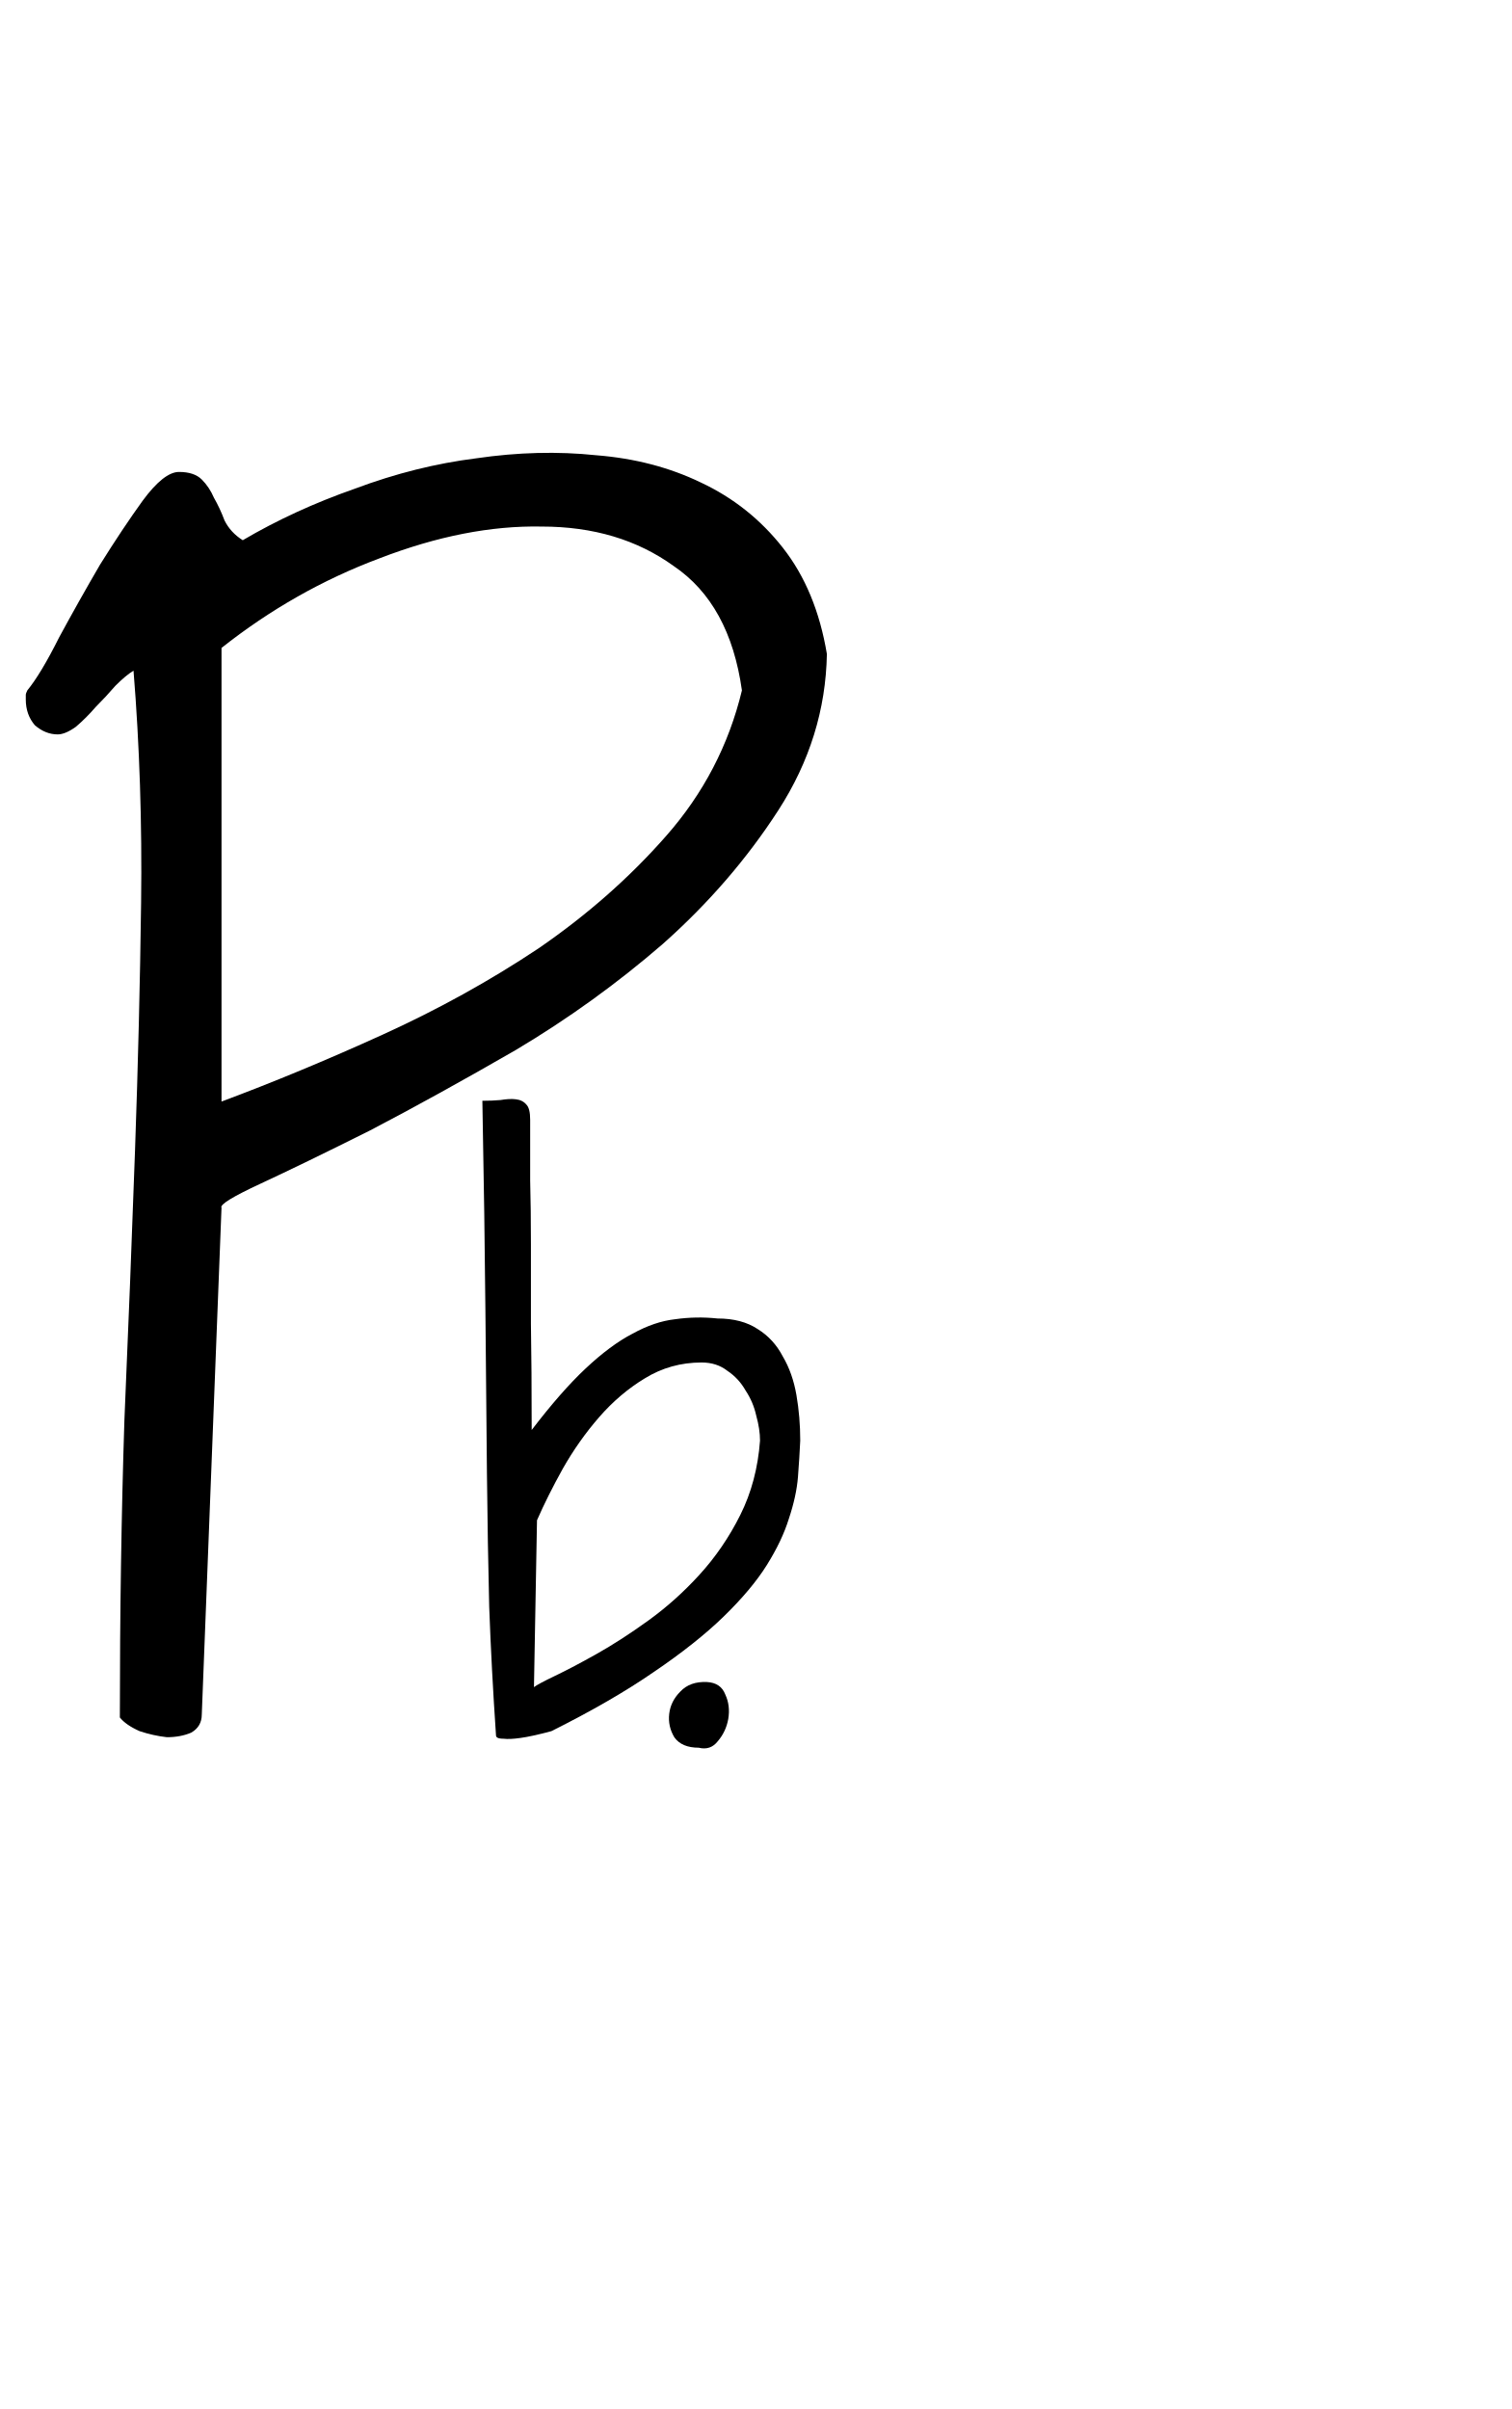
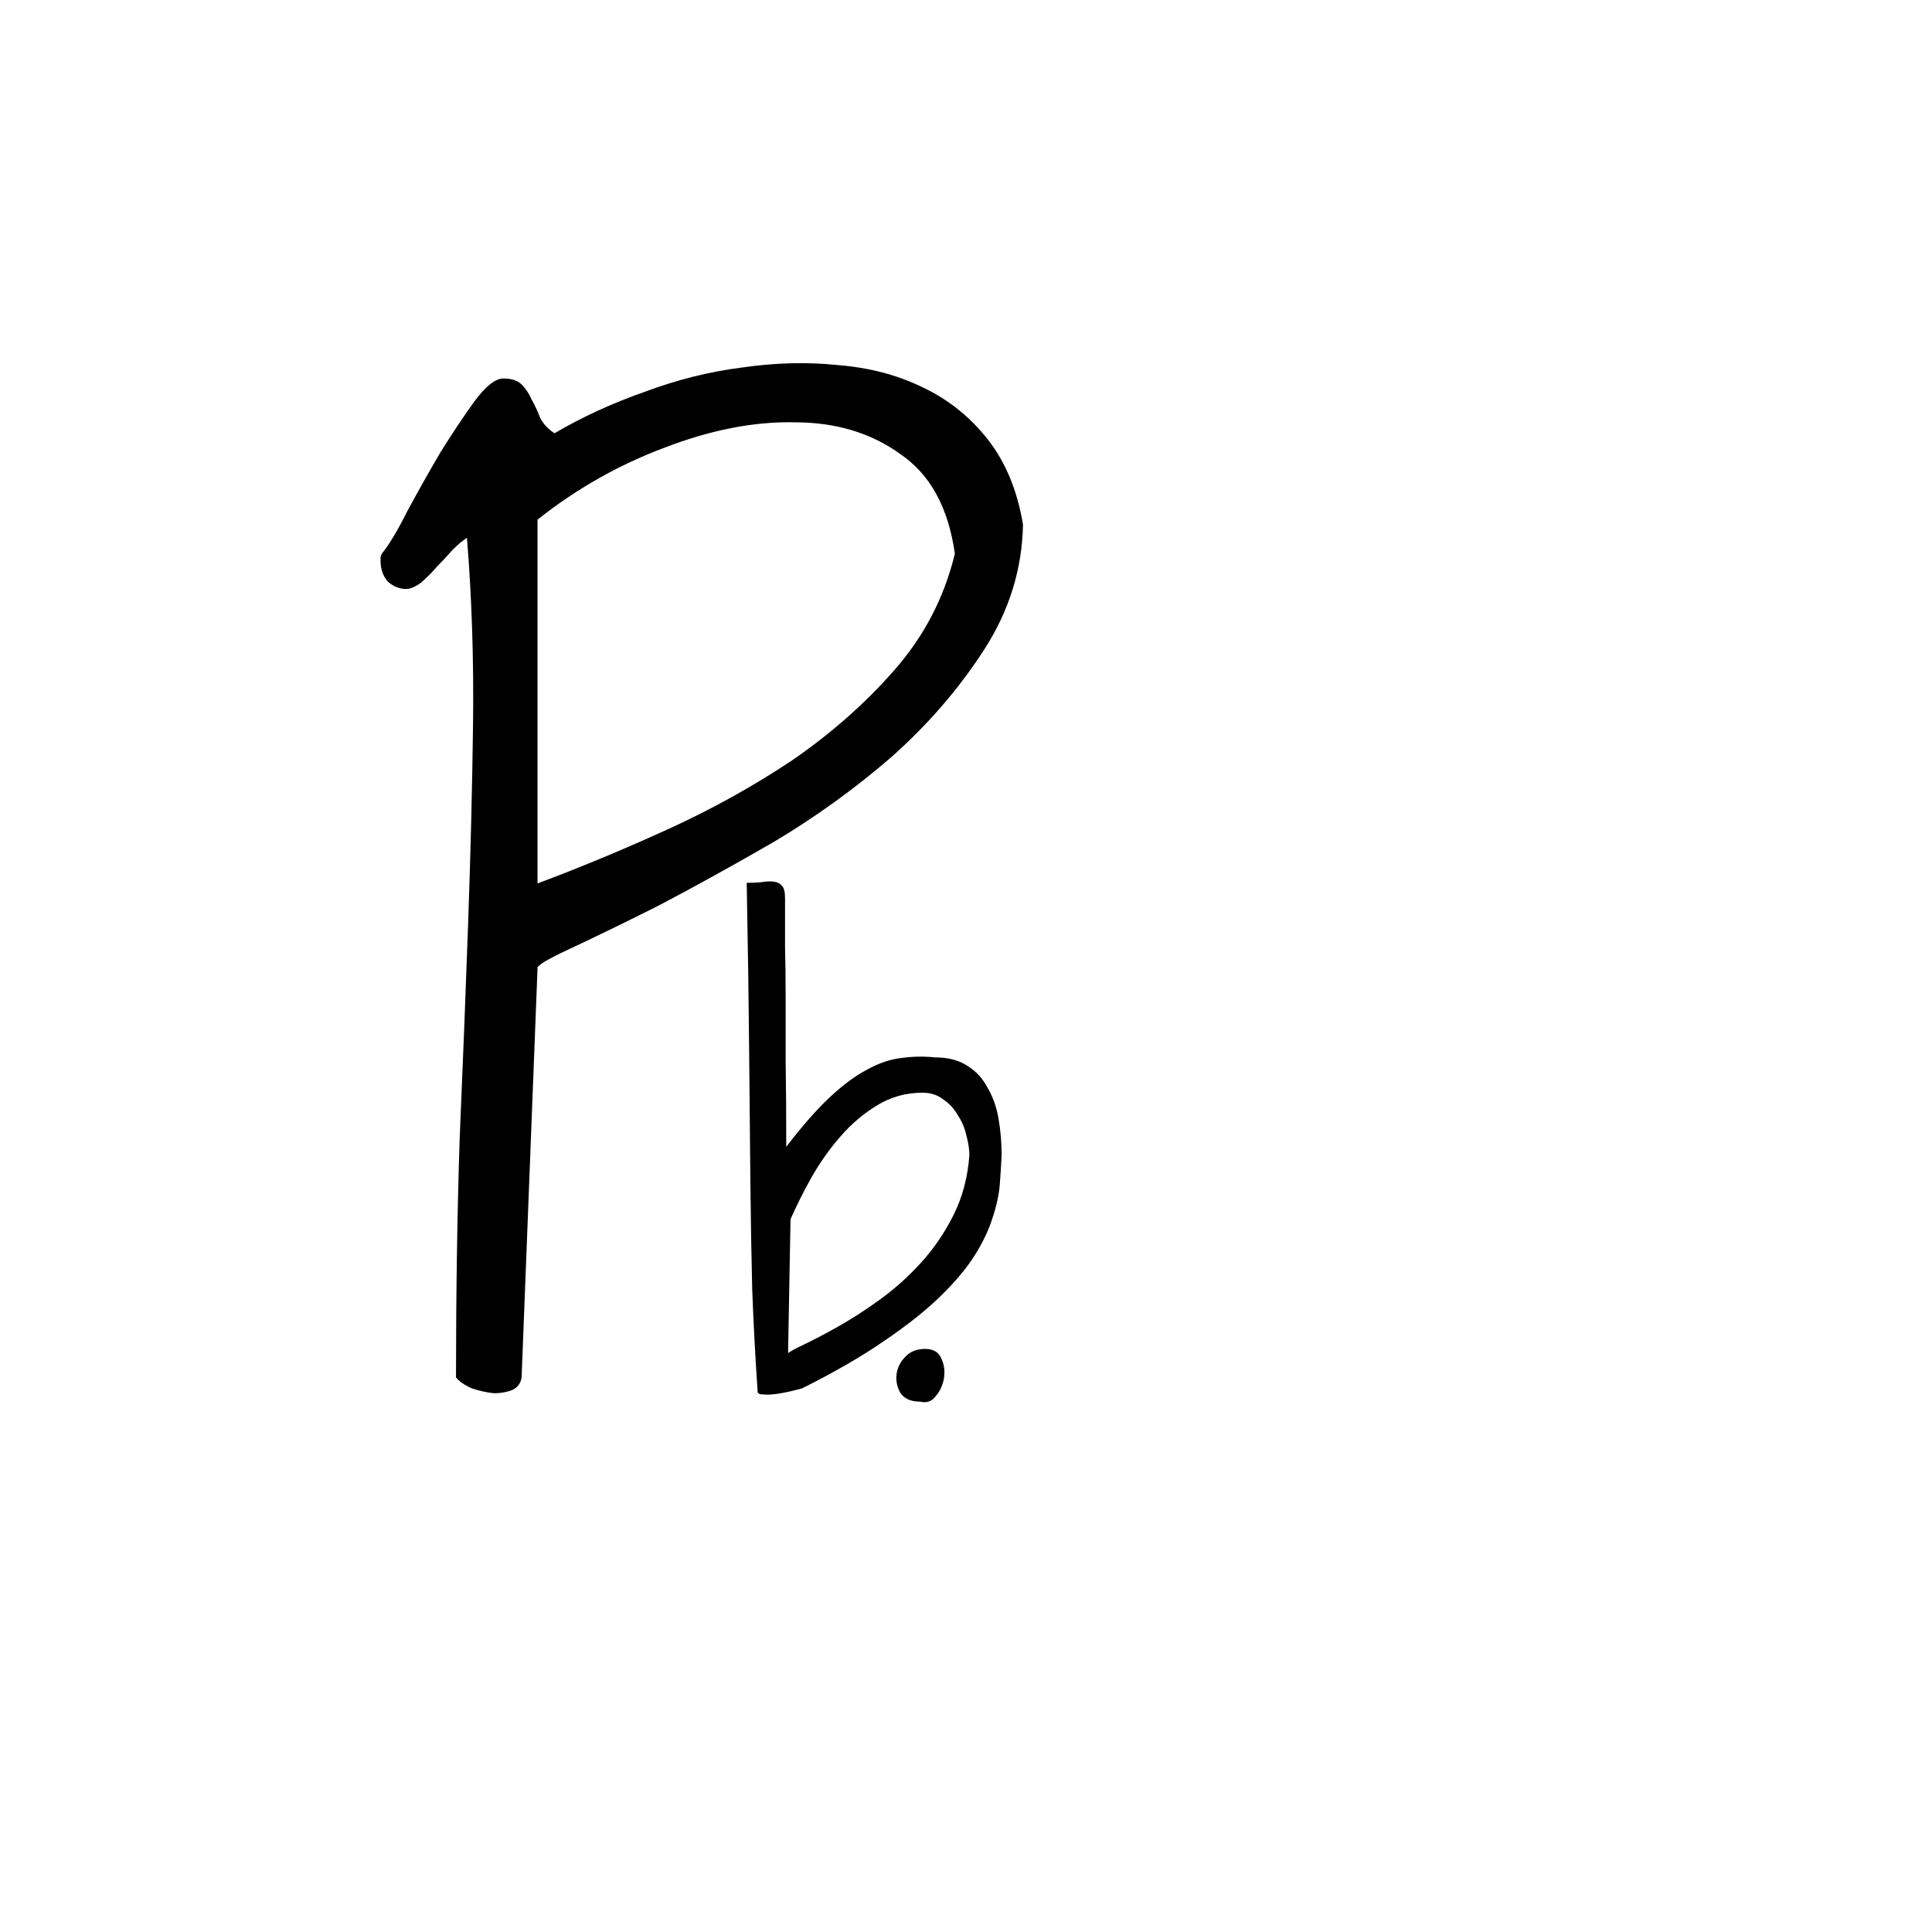
- <svg xmlns="http://www.w3.org/2000/svg" width="288" height="459" viewBox="0 0 288 459" fill="none">
+ <svg xmlns="http://www.w3.org/2000/svg" width="80" height="80" viewBox="0 0 288 459" fill="none">
  <path d="M22.836 327.242C22.836 307.393 23.125 288.508 23.703 270.586C24.474 252.664 25.148 235.513 25.727 219.133C26.305 202.753 26.69 187.047 26.883 172.016C27.076 156.792 26.594 142.049 25.438 127.789C24.474 128.367 23.318 129.331 21.969 130.68C20.812 132.029 19.56 133.378 18.211 134.727C17.055 136.076 15.802 137.328 14.453 138.484C13.104 139.448 11.948 139.93 10.984 139.93C9.443 139.93 7.997 139.352 6.648 138.195C5.492 136.846 4.914 135.208 4.914 133.281V132.414C4.914 132.221 5.01 131.932 5.203 131.547C6.938 129.427 8.961 126.055 11.273 121.43C13.779 116.805 16.38 112.18 19.078 107.555C21.969 102.93 24.667 98.883 27.172 95.414C29.87 91.753 32.182 89.922 34.109 89.922C36.036 89.922 37.482 90.404 38.445 91.367C39.409 92.331 40.18 93.487 40.758 94.836C41.529 96.185 42.203 97.63 42.781 99.172C43.552 100.714 44.708 101.966 46.25 102.93C52.802 99.076 59.932 95.799 67.641 93.102C75.349 90.211 83.057 88.284 90.766 87.32C98.667 86.164 106.279 85.971 113.602 86.742C120.924 87.32 127.573 89.055 133.547 91.945C139.714 94.836 144.917 98.979 149.156 104.375C153.396 109.771 156.19 116.516 157.539 124.609C157.346 135.208 154.263 145.133 148.289 154.383C142.315 163.633 134.992 172.112 126.32 179.82C117.648 187.336 108.302 194.081 98.281 200.055C88.26 205.836 79.01 210.943 70.531 215.375C62.052 219.615 55.115 222.987 49.719 225.492C44.323 227.997 41.818 229.539 42.203 230.117L38.445 326.664C38.445 328.206 37.771 329.362 36.422 330.133C35.073 330.711 33.531 331 31.797 331C30.062 330.807 28.328 330.422 26.594 329.844C24.859 329.073 23.607 328.206 22.836 327.242ZM42.203 209.883C52.031 206.221 62.245 201.982 72.844 197.164C83.443 192.346 93.367 186.854 102.617 180.688C111.867 174.328 119.961 167.198 126.898 159.297C134.029 151.203 138.846 141.953 141.352 131.547C139.81 120.562 135.474 112.661 128.344 107.844C121.406 102.833 113.023 100.328 103.195 100.328C93.56 100.135 83.25 102.159 72.266 106.398C61.474 110.445 51.453 116.13 42.203 123.453V209.883Z" fill="black" />
  <path d="M94.504 330.711C93.926 322.232 93.492 314.042 93.203 306.141C93.01 298.24 92.866 289.712 92.769 280.559C92.673 271.405 92.577 261.143 92.481 249.773C92.384 238.404 92.191 225.059 91.902 209.738C93.155 209.738 94.311 209.69 95.371 209.594C96.527 209.401 97.491 209.353 98.262 209.449C99.129 209.546 99.803 209.883 100.285 210.461C100.767 210.943 101.008 211.906 101.008 213.352C101.008 217.302 101.008 221.156 101.008 224.914C101.104 228.576 101.152 232.622 101.152 237.055C101.152 241.487 101.152 246.546 101.152 252.23C101.249 257.915 101.297 264.66 101.297 272.465C105.055 267.551 108.475 263.648 111.559 260.758C114.738 257.771 117.725 255.555 120.52 254.109C123.314 252.568 126.012 251.652 128.613 251.363C131.311 250.978 134.009 250.93 136.707 251.219C139.79 251.219 142.344 251.893 144.367 253.242C146.391 254.495 147.98 256.229 149.137 258.445C150.389 260.565 151.257 263.022 151.738 265.816C152.22 268.611 152.461 271.501 152.461 274.488C152.365 276.608 152.22 278.921 152.027 281.426C151.835 283.835 151.257 286.484 150.293 289.375C149.426 292.169 148.029 295.108 146.102 298.191C144.174 301.275 141.428 304.551 137.863 308.02C134.395 311.392 129.962 314.909 124.566 318.57C119.267 322.232 112.763 325.99 105.055 329.844C102.549 330.518 100.574 330.952 99.129 331.145C97.78 331.337 96.72 331.385 95.949 331.289C95.275 331.289 94.841 331.193 94.648 331C94.552 330.904 94.504 330.807 94.504 330.711ZM101.73 321.461C102.212 321.076 103.561 320.353 105.777 319.293C107.993 318.233 110.643 316.836 113.727 315.102C116.81 313.367 120.086 311.247 123.555 308.742C127.023 306.237 130.251 303.346 133.238 300.07C136.322 296.698 138.923 292.892 141.043 288.652C143.163 284.413 144.415 279.691 144.801 274.488C144.801 273.043 144.56 271.453 144.078 269.719C143.693 267.984 143.018 266.395 142.055 264.949C141.188 263.408 140.031 262.155 138.586 261.191C137.237 260.132 135.599 259.602 133.672 259.602C129.721 259.602 126.108 260.613 122.832 262.637C119.652 264.564 116.762 267.021 114.16 270.008C111.559 272.995 109.246 276.271 107.223 279.836C105.296 283.305 103.658 286.581 102.309 289.664L101.73 321.461Z" fill="black" />
  <path d="M133.125 333C130.969 333 129.422 332.344 128.484 331.031C127.641 329.625 127.312 328.125 127.5 326.531C127.688 324.938 128.391 323.531 129.609 322.312C130.828 321 132.516 320.391 134.672 320.484C136.453 320.578 137.625 321.375 138.188 322.875C138.844 324.281 139.031 325.828 138.75 327.516C138.469 329.109 137.812 330.516 136.781 331.734C135.844 332.953 134.625 333.375 133.125 333Z" fill="black" />
</svg>
